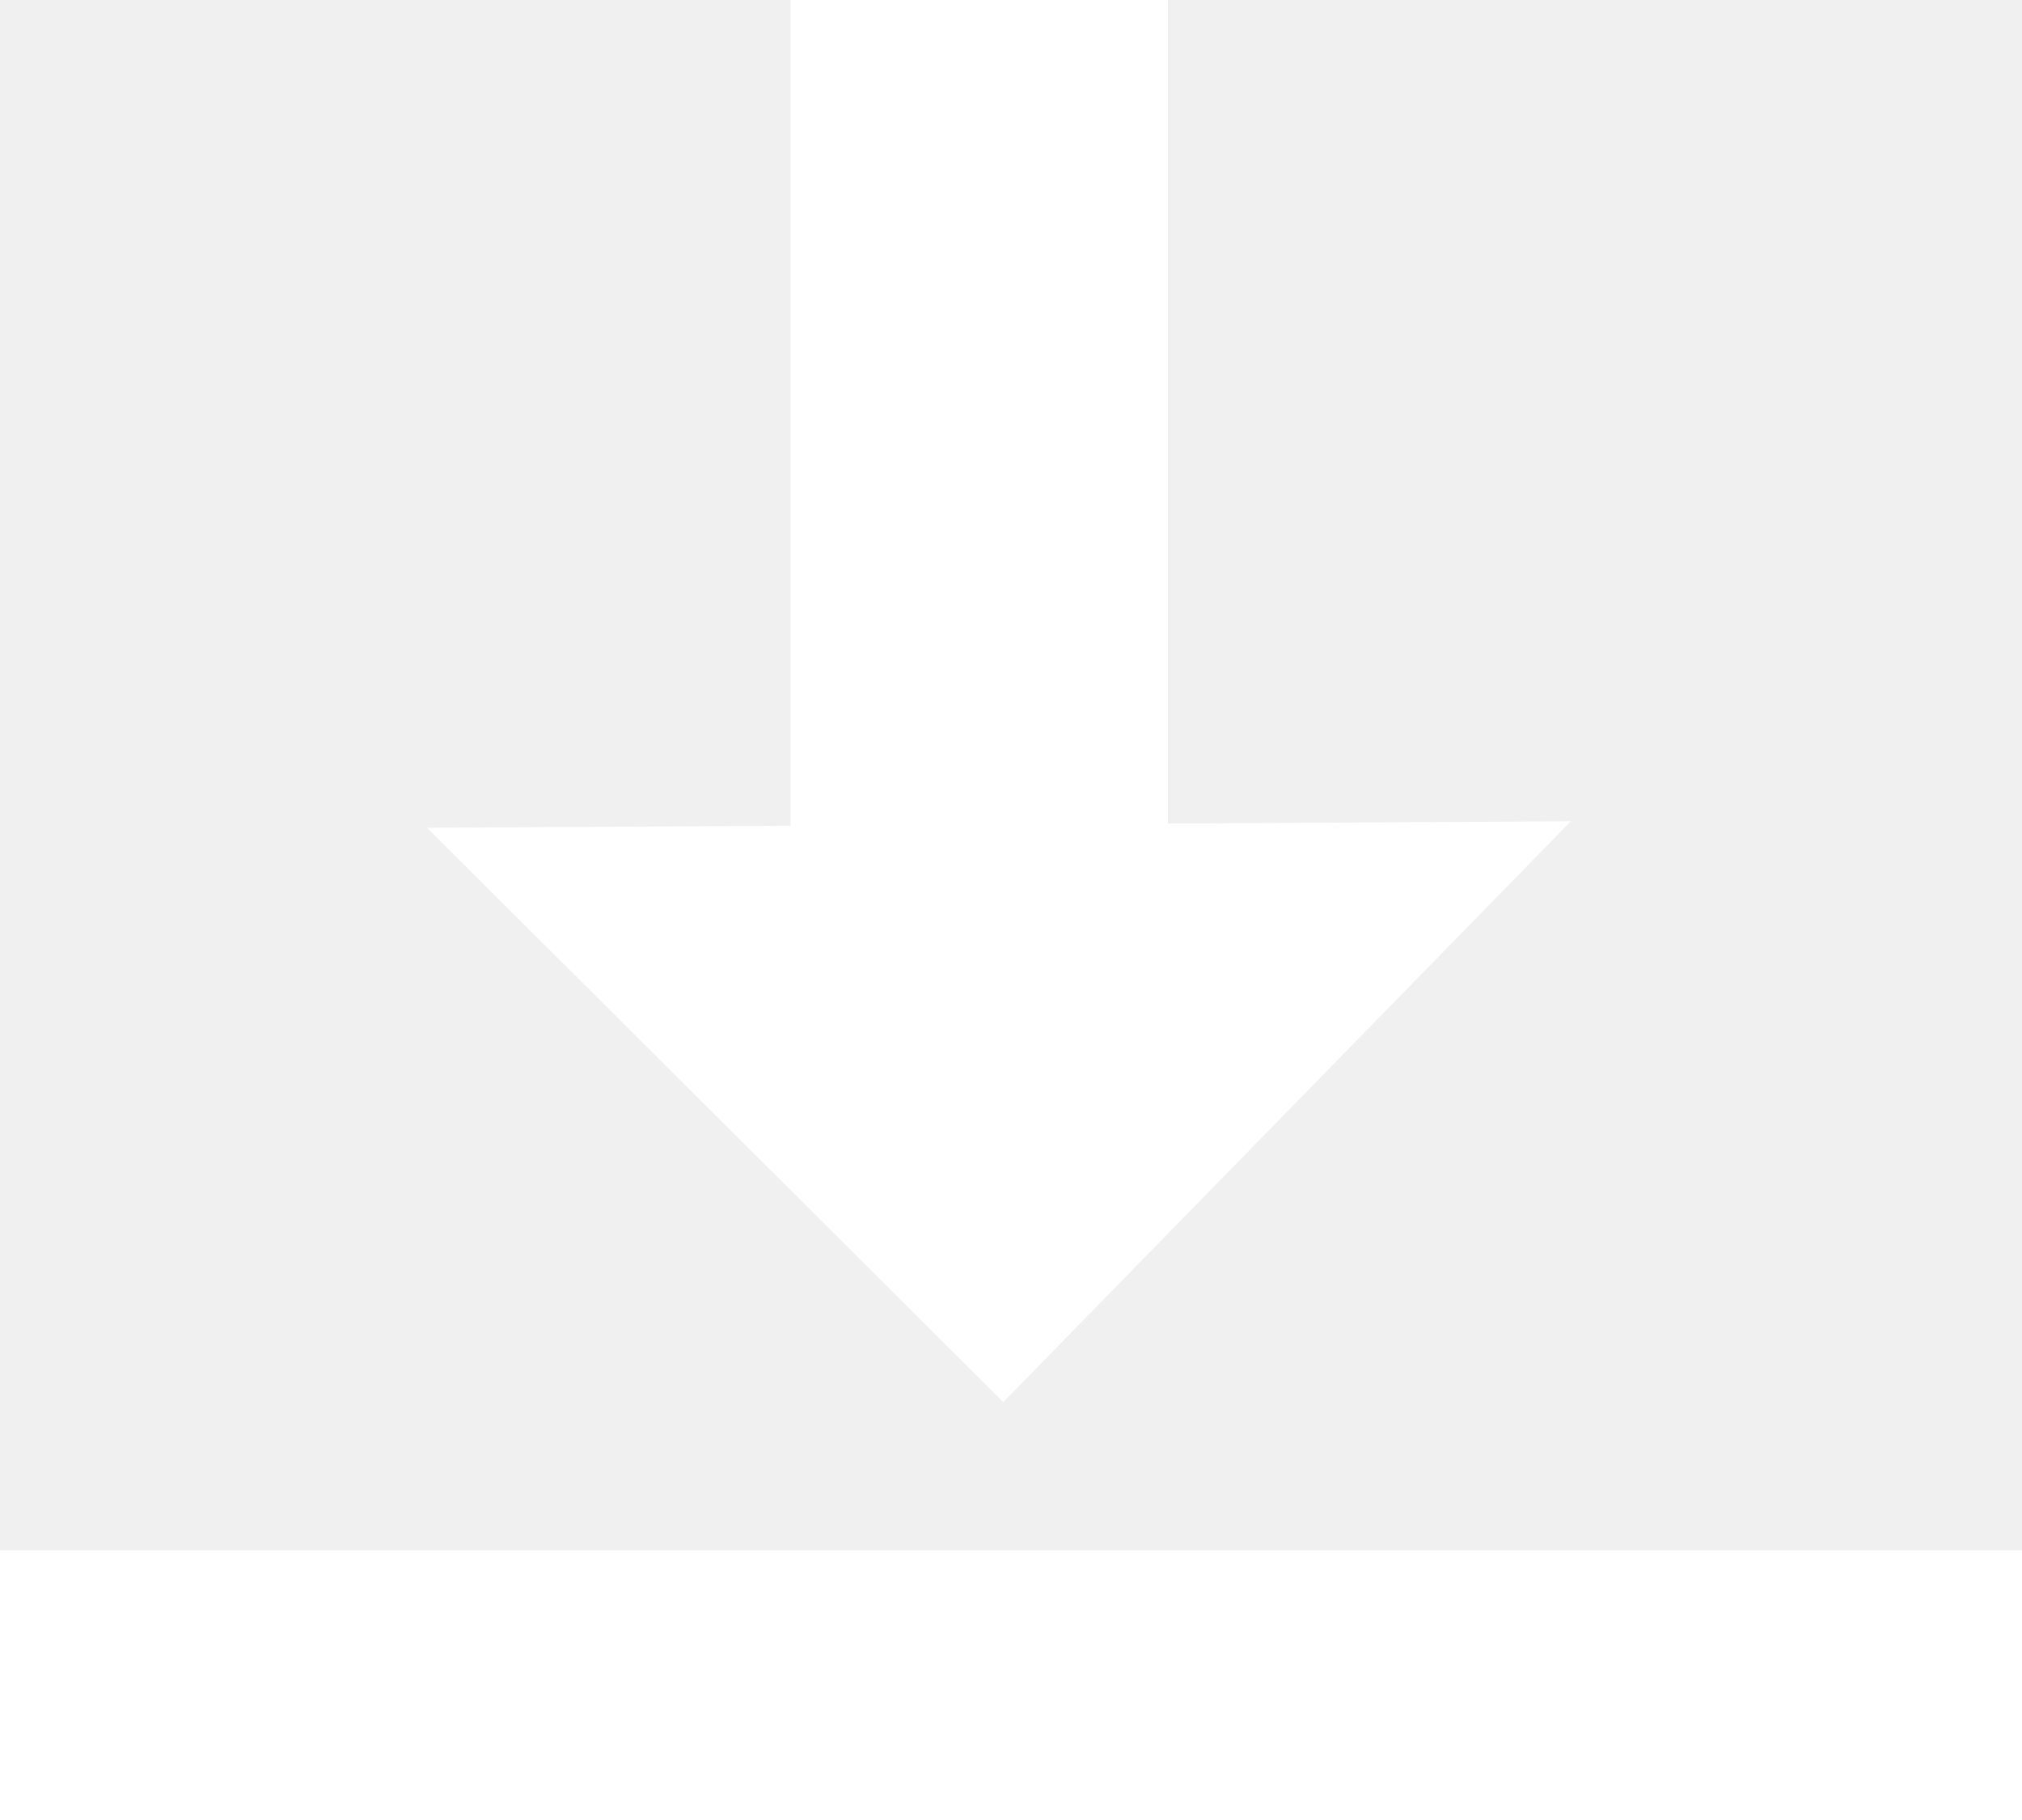
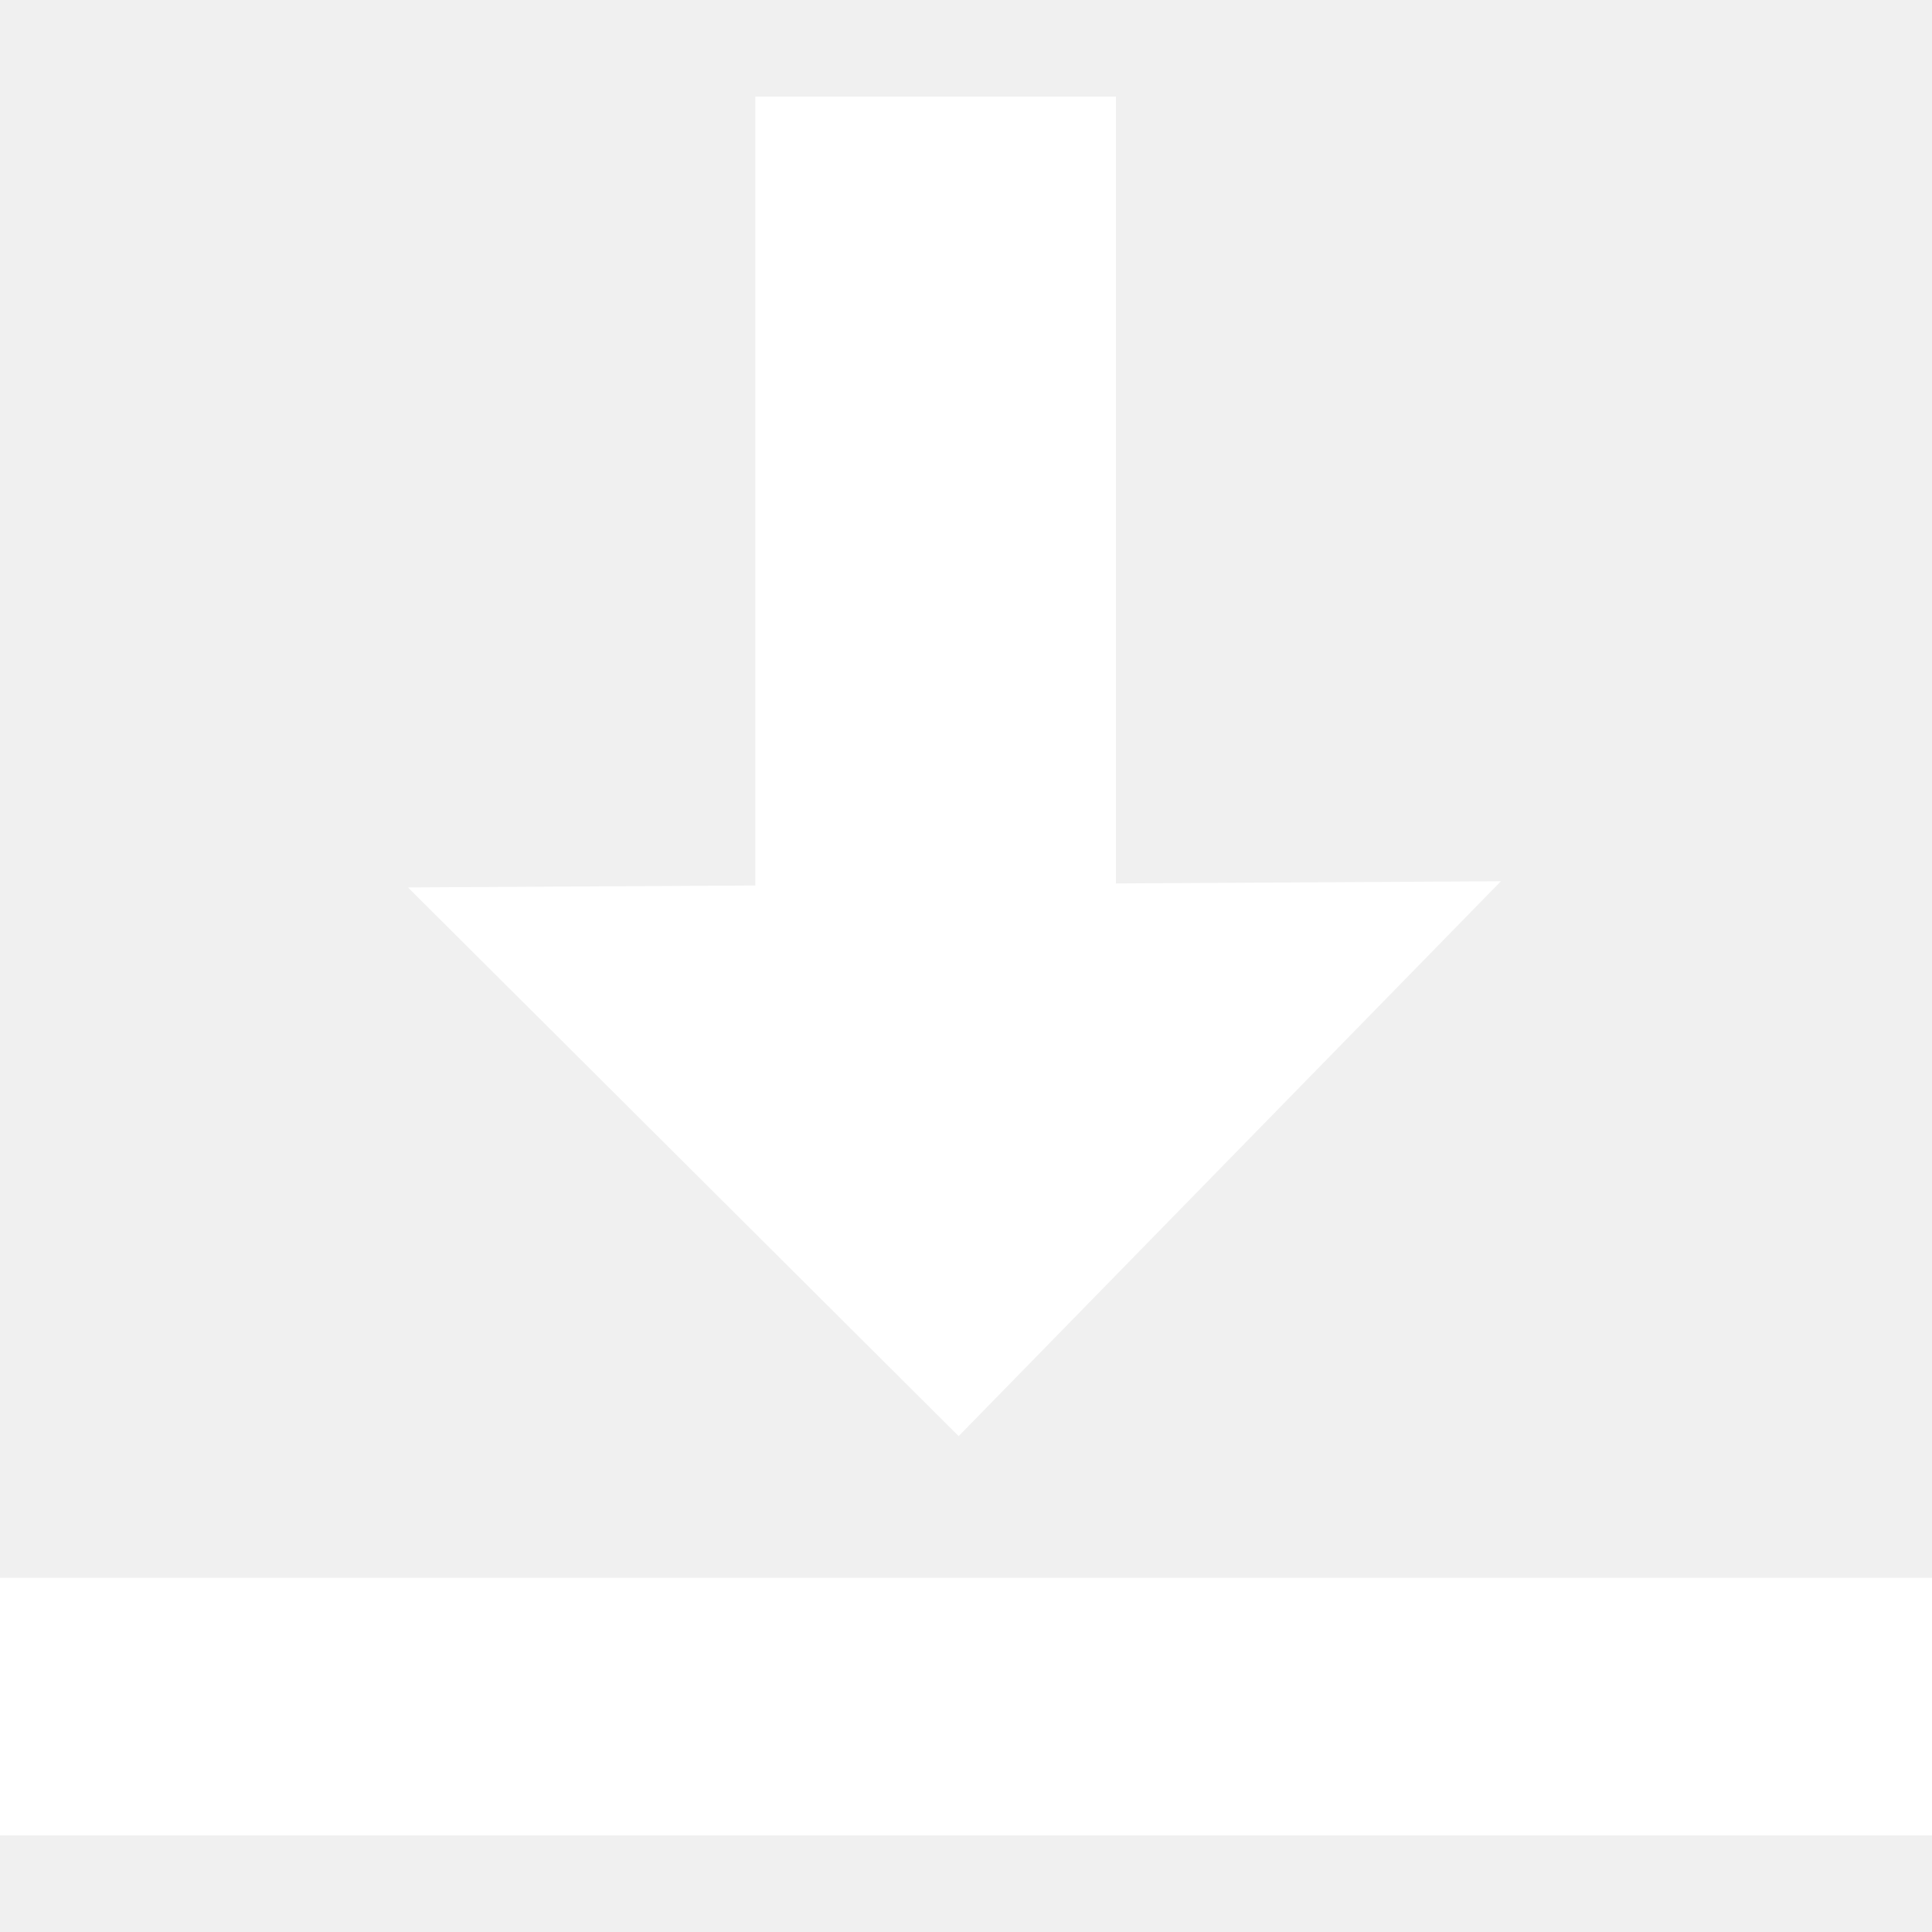
- <svg xmlns="http://www.w3.org/2000/svg" viewBox="0 0 30 27" fill="#FFFFFF">
+ <svg xmlns="http://www.w3.org/2000/svg" width="20px" height="20px" viewBox="0 0 30 27" fill="#FFFFFF">
  <rect x="11.729" width="5.599" height="13.762" />
  <path d="M14.886 20.8L6.335 12.28L23.306 12.184L14.886 20.8Z" />
  <rect y="23" width="30" height="4" />
</svg>
